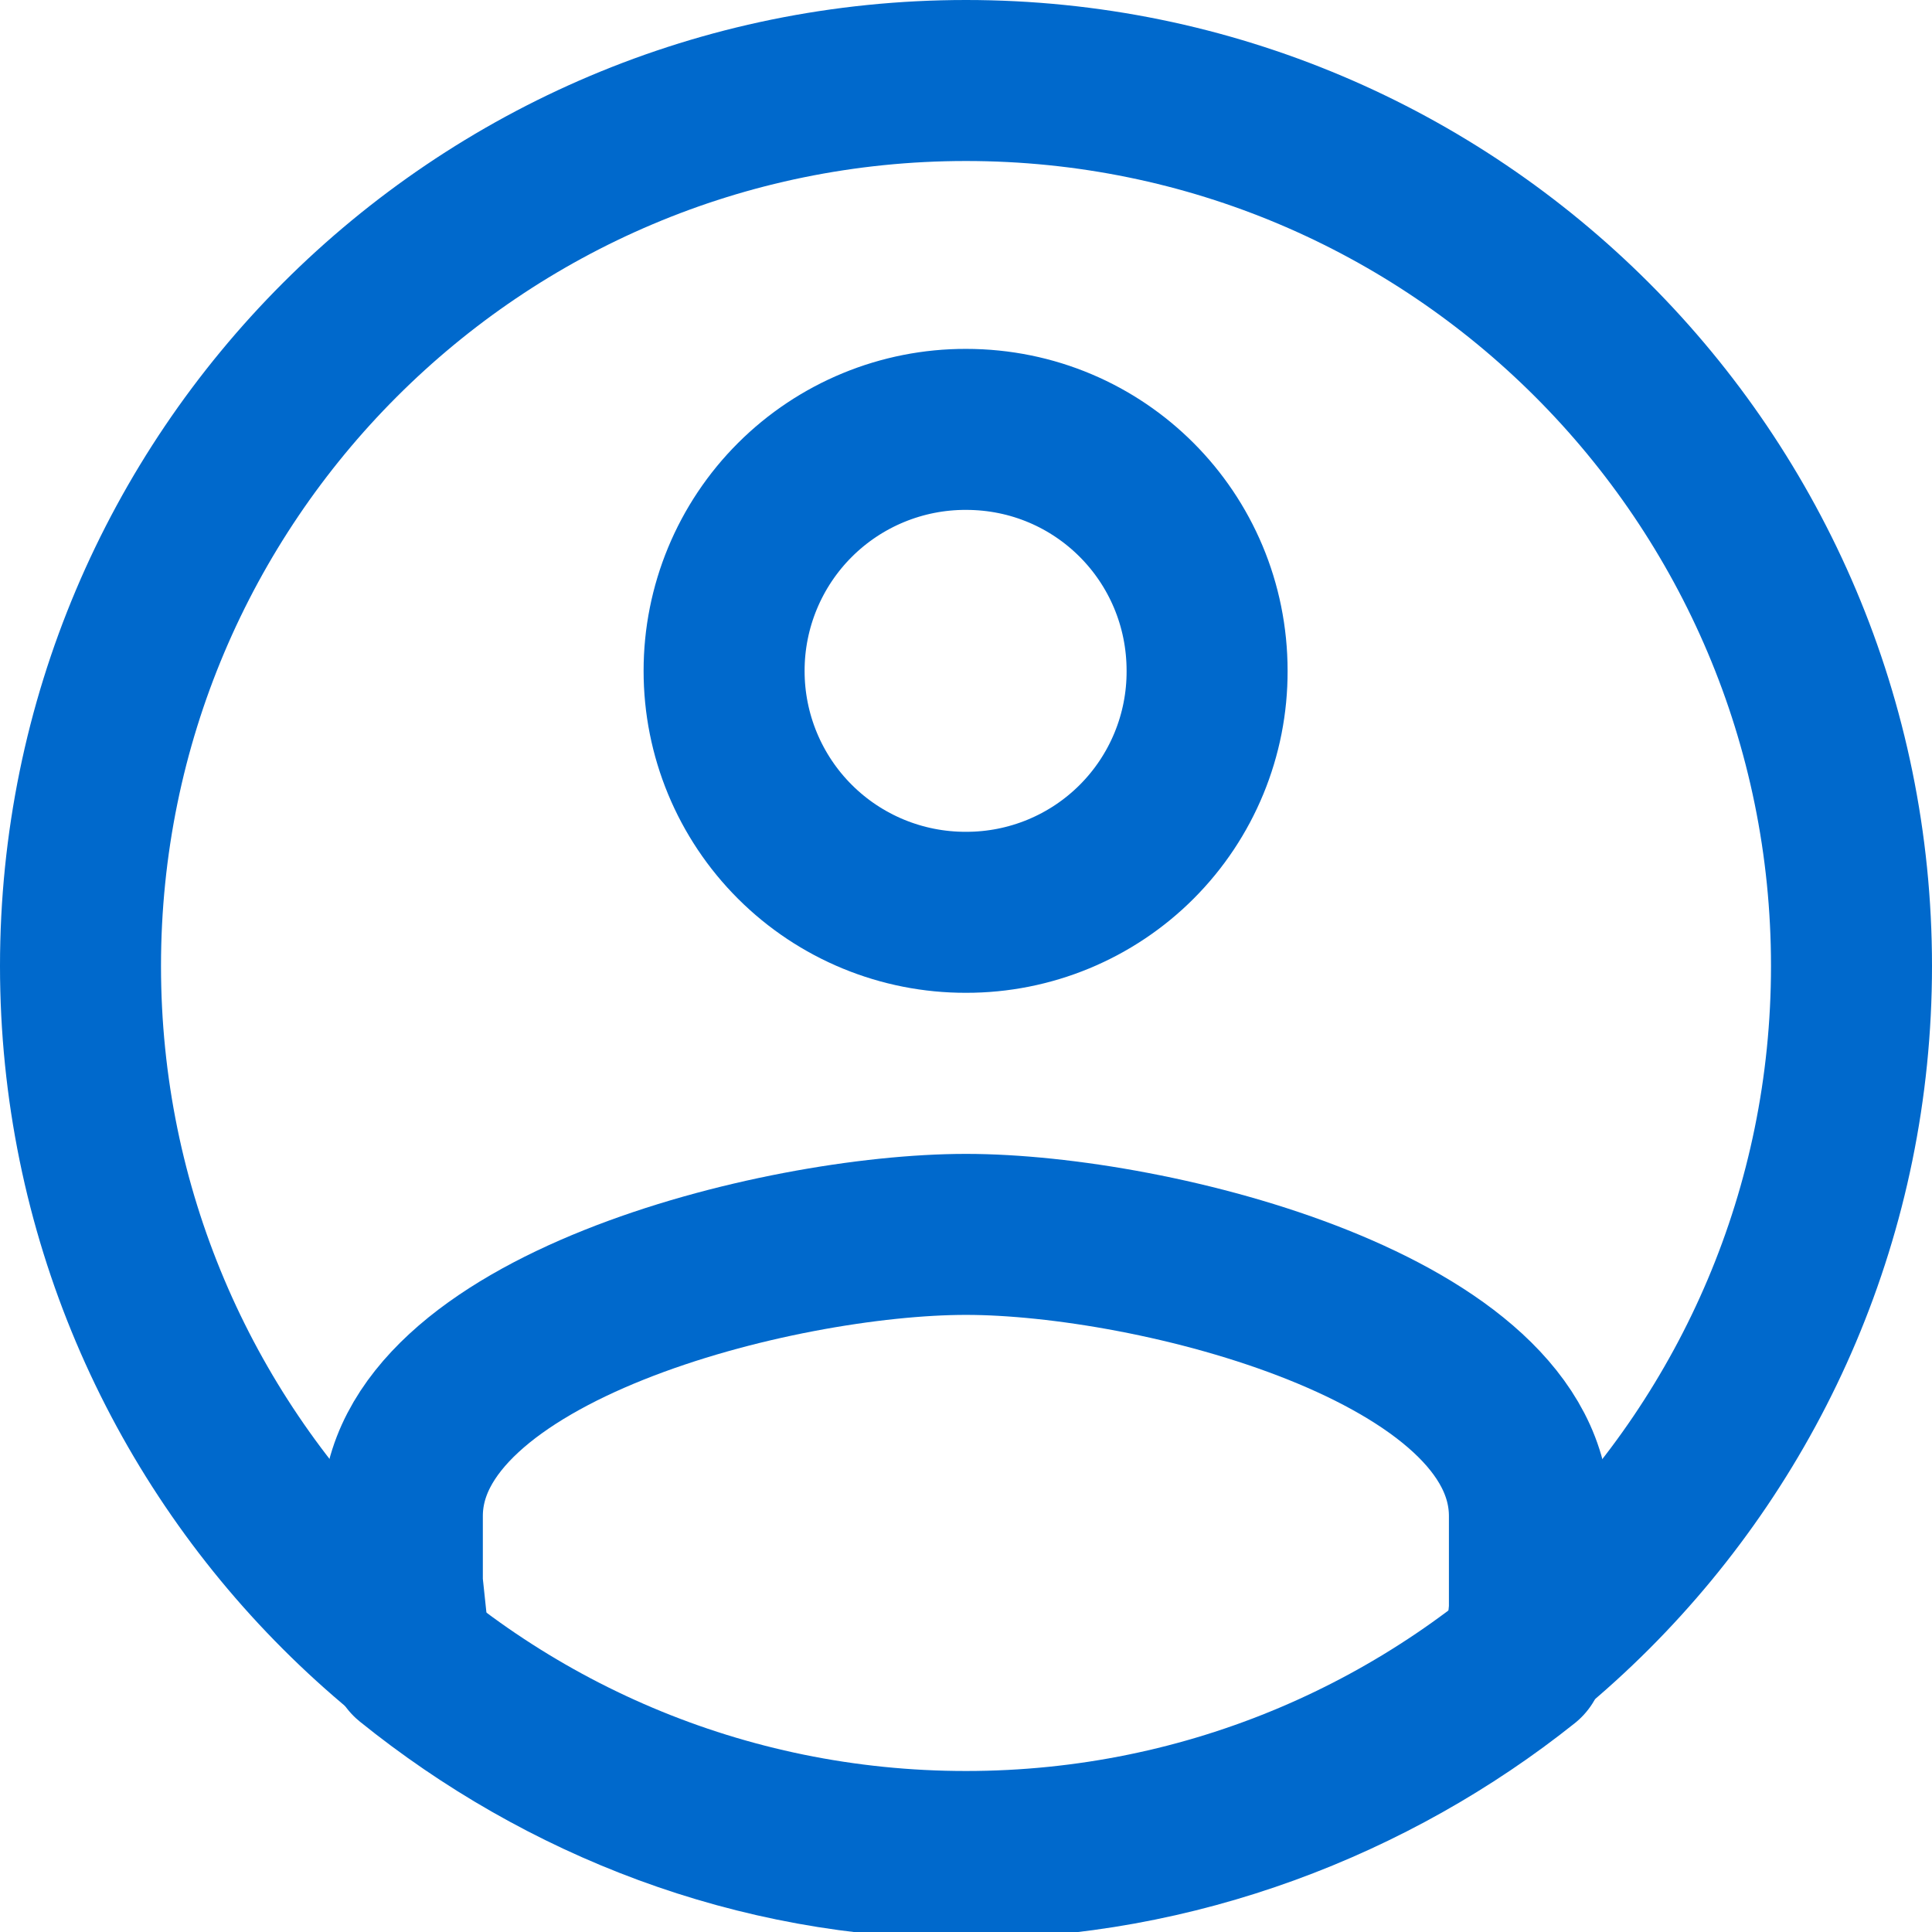
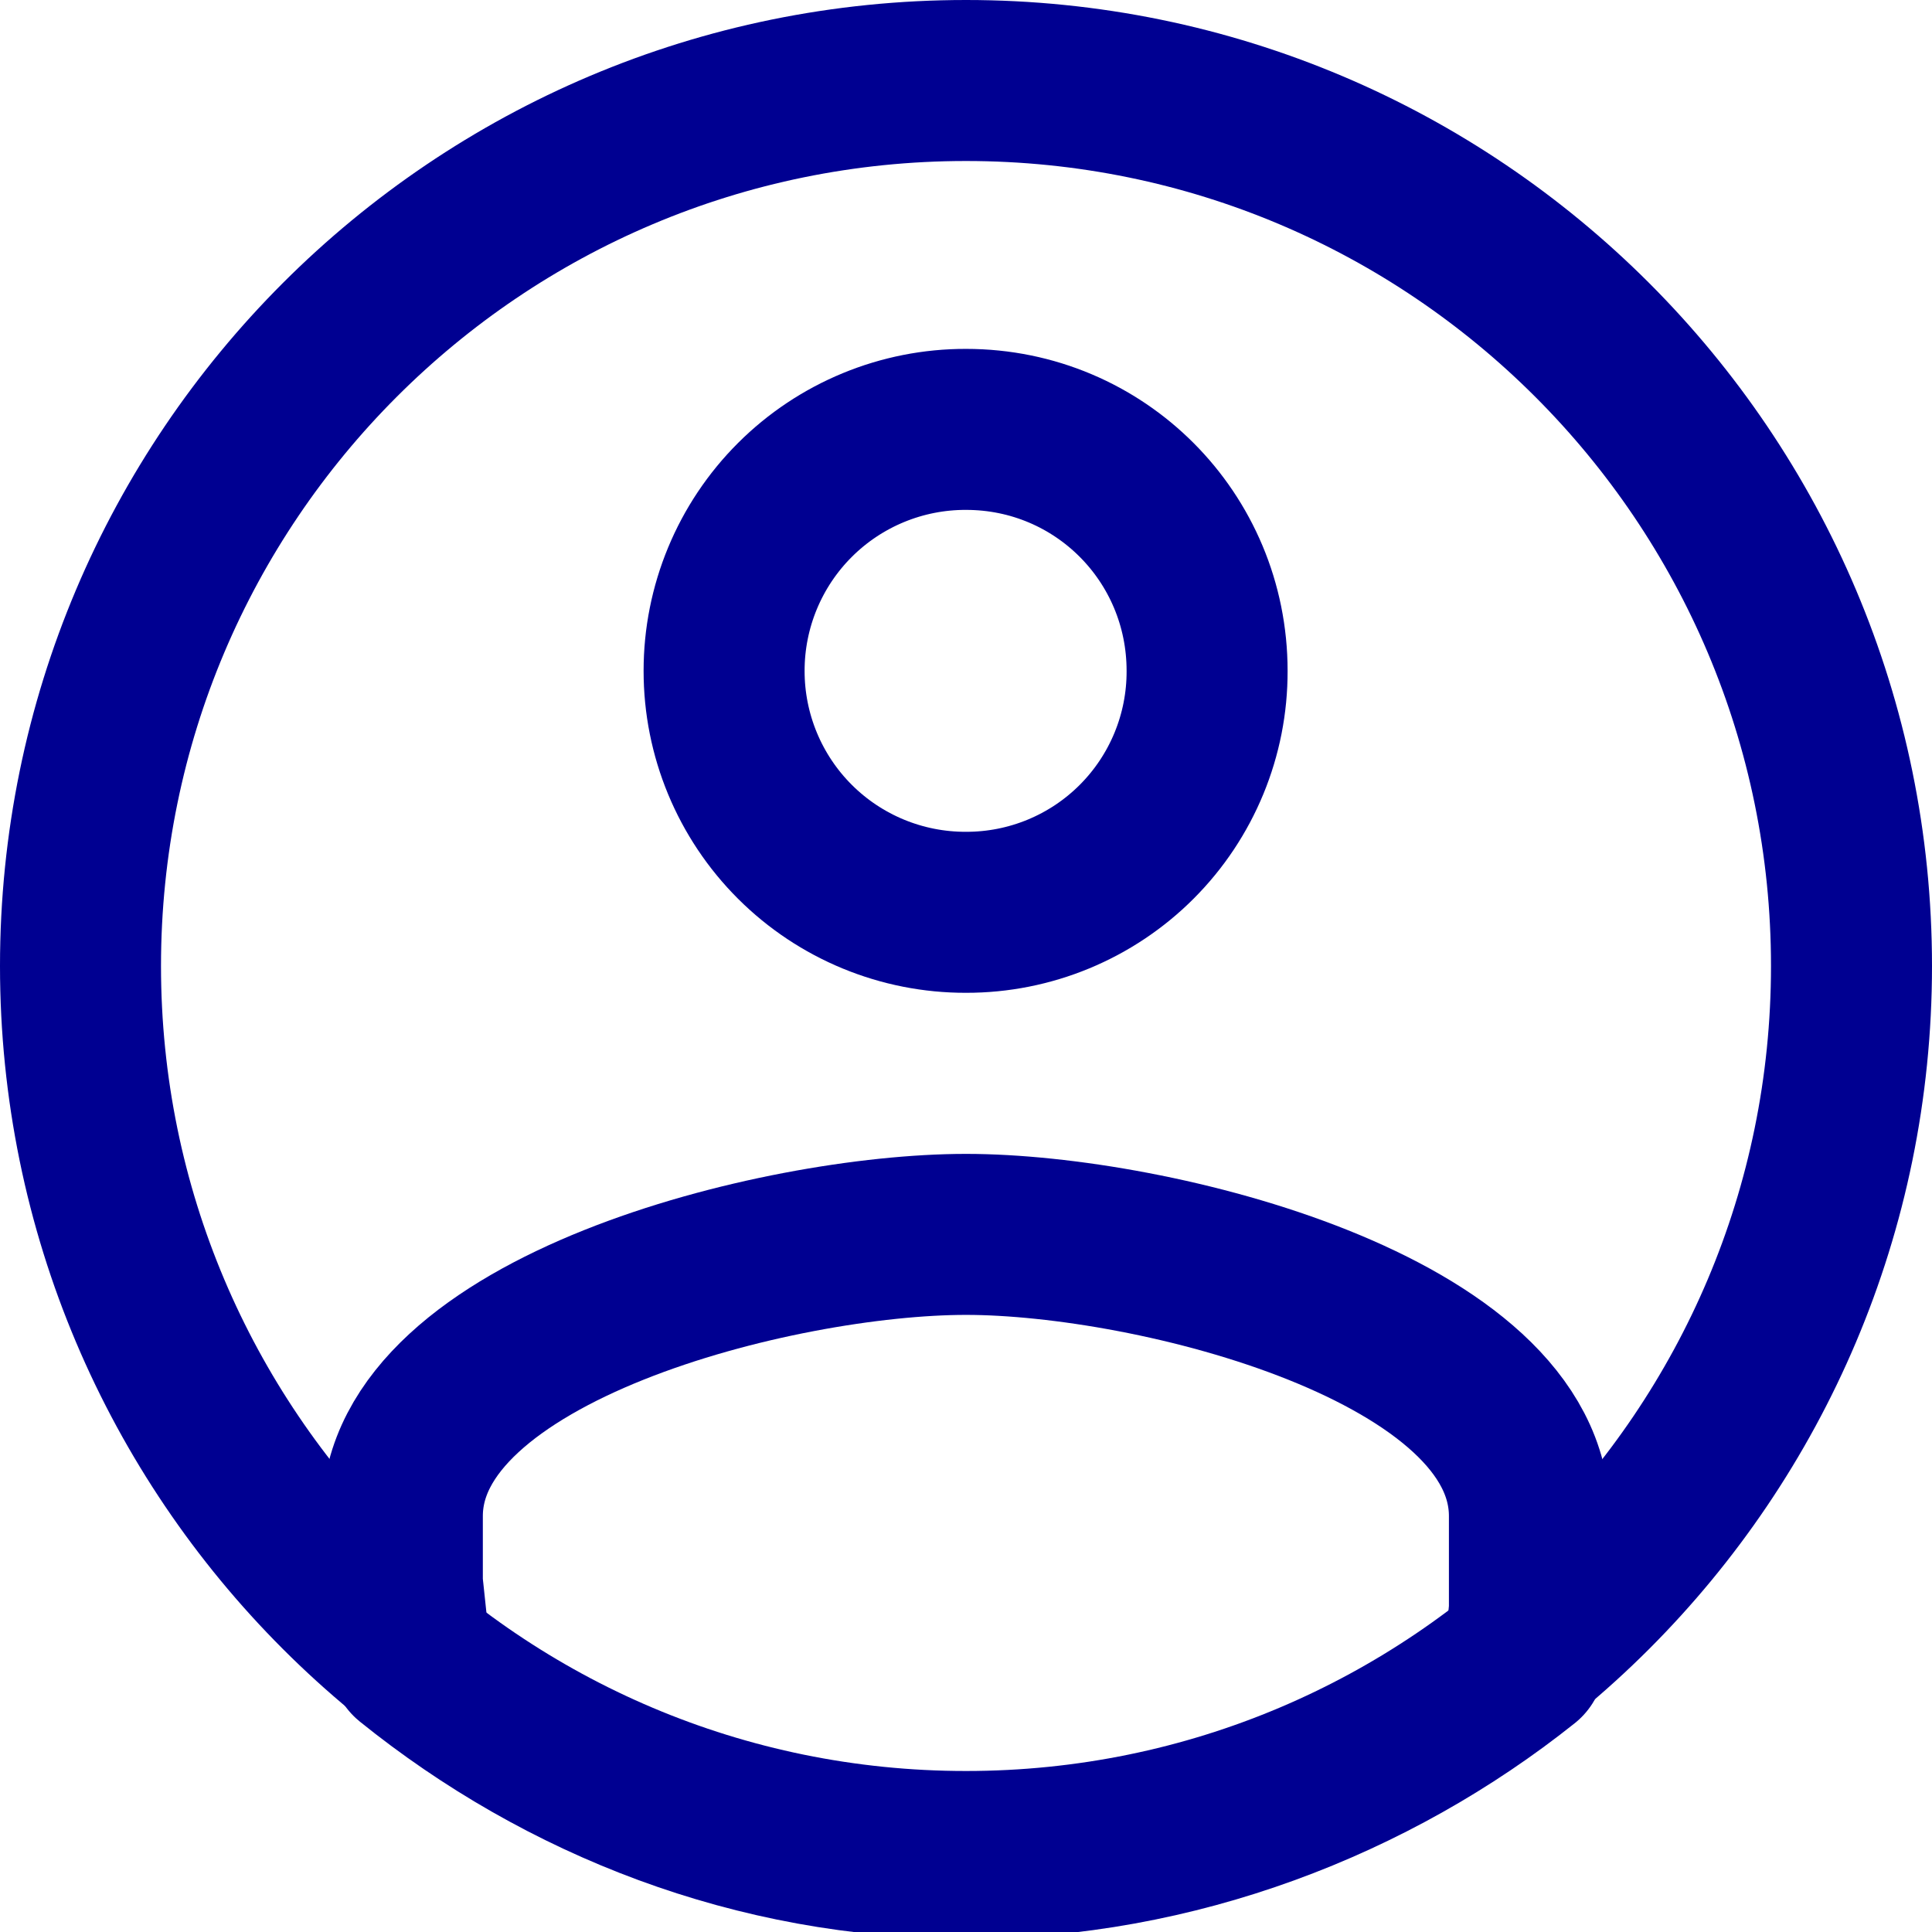
<svg xmlns="http://www.w3.org/2000/svg" width="24" height="24" viewBox="0 0 24 24">
  <g fill="none" fill-rule="evenodd">
-     <g stroke="#0069CC" stroke-linecap="round" stroke-linejoin="round" stroke-width="2">
+     <g stroke="#000091" stroke-linecap="round" stroke-linejoin="round" stroke-width="2">
      <path d="M18.938 20.625C17.055 22.127 14.6 23.084 12 23.084c-2.614 0-5.015-.954-6.902-2.476l-.1-.943v-.831c0-2.33 4.67-3.5 7.002-3.5 2.33 0 6.999 1.17 6.999 3.5V20l-.063.625zM12 11.333a2.989 2.989 0 0 0 2.995-2.999c0-1.66-1.332-3-2.995-3a2.998 2.998 0 0 0-3.005 3A2.997 2.997 0 0 0 12 11.333z" />
      <path d="M23 12c0 6.075-4.925 11-11 11S1 18.075 1 12 5.925 1 12 1s11 4.925 11 11z" />
    </g>
    <path d="M0 0h24v24H0z" />
  </g>
</svg>
